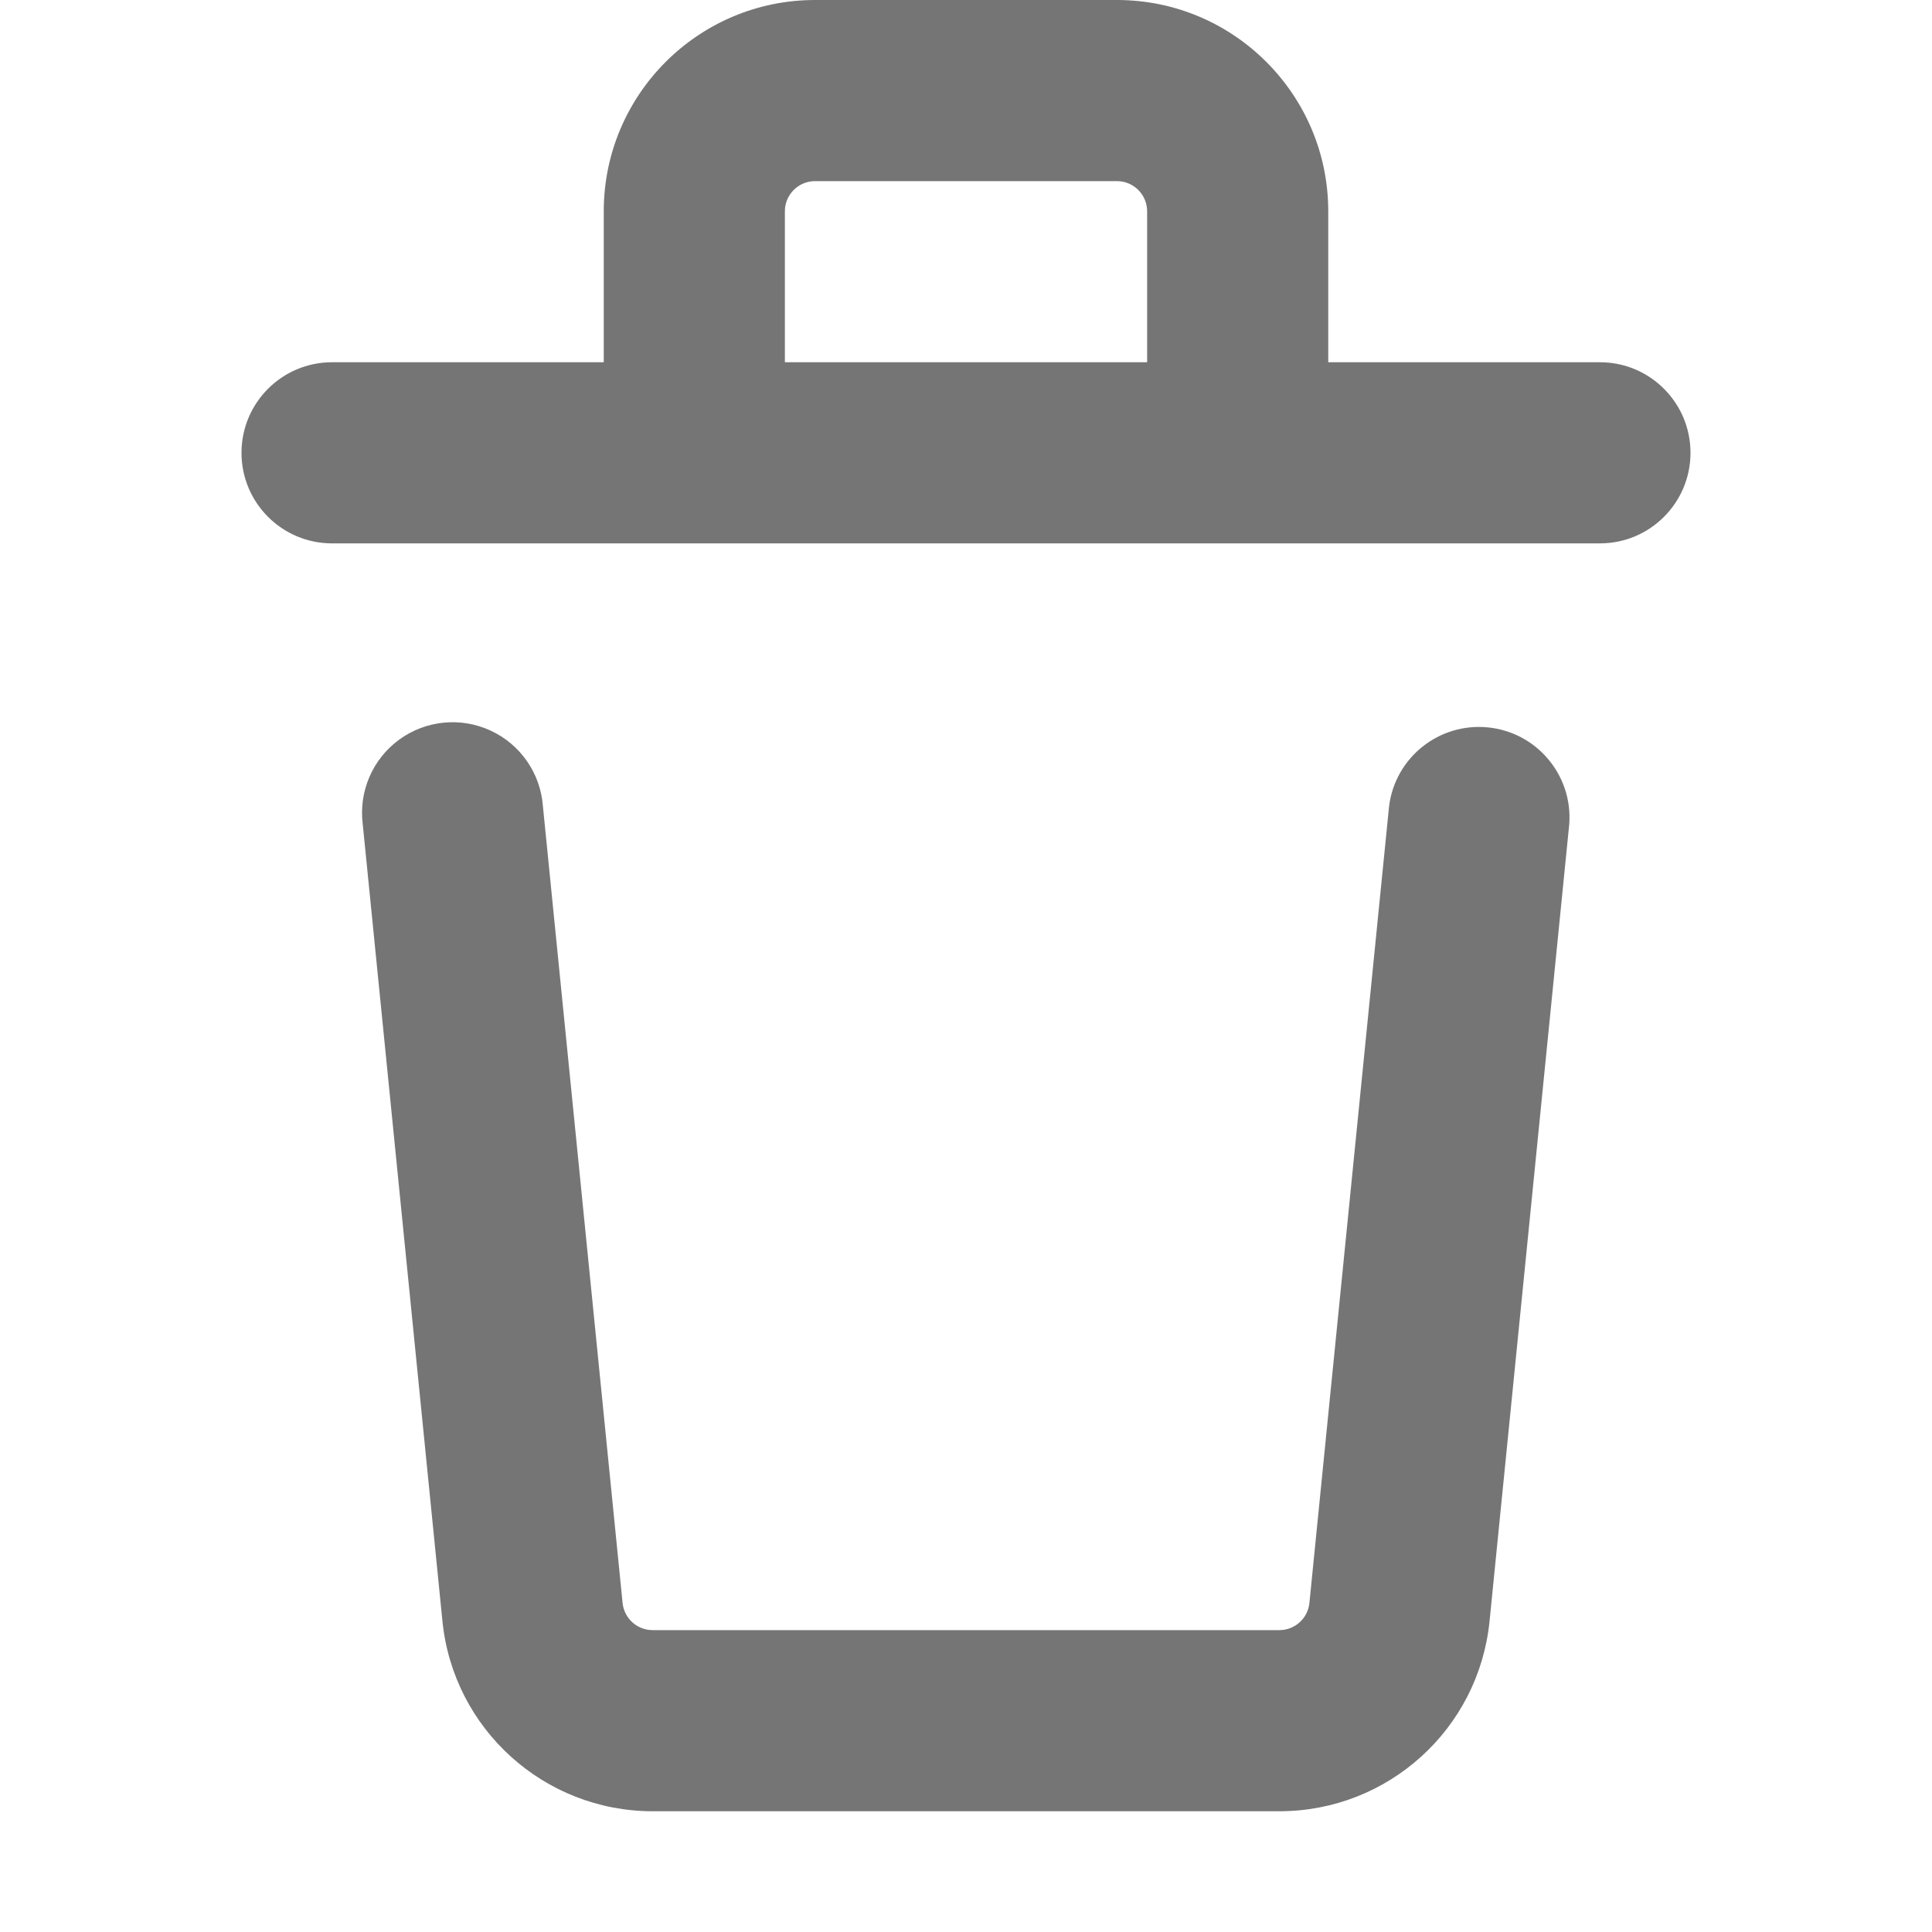
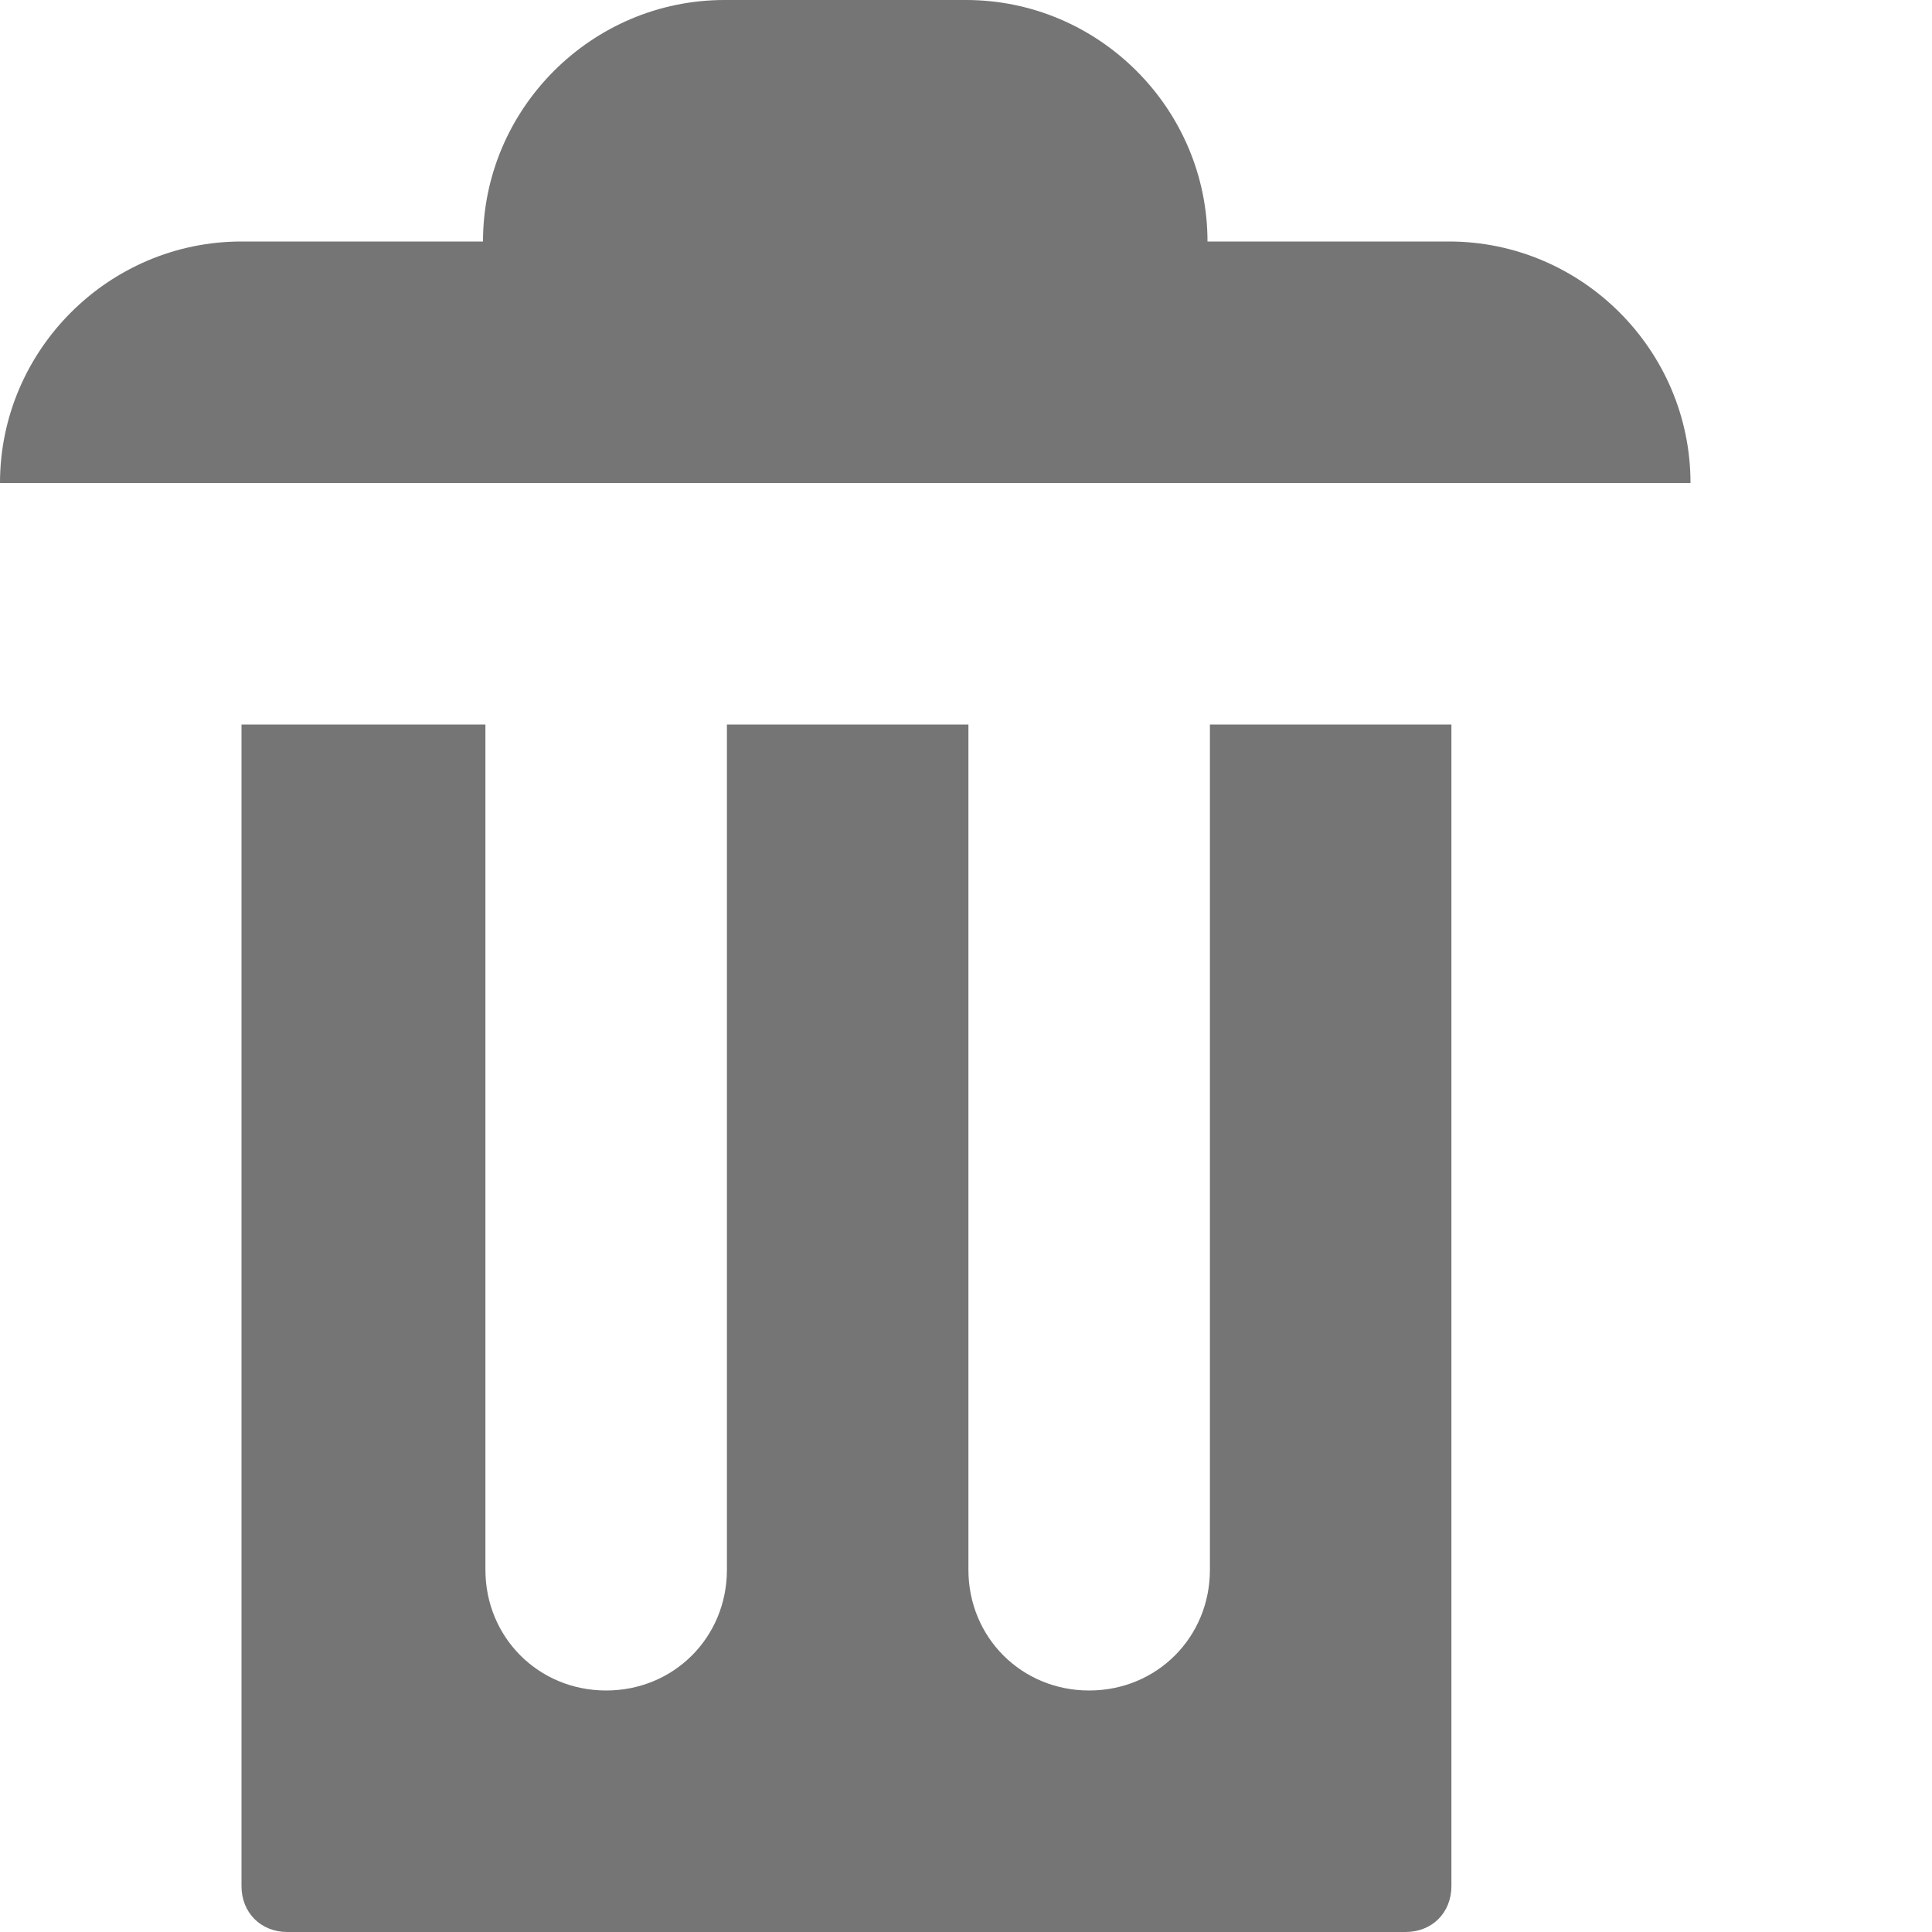
- <svg xmlns="http://www.w3.org/2000/svg" viewBox="0 0 16 16" width="16" height="16" fill="#757575">
-   <path fill-rule="evenodd" d="M6.5 1.75a.25.25 0 01.25-.25h2.5a.25.25 0 01.25.25V3h-3V1.75zm4.5 0V3h2.25a.75.75 0 010 1.5H2.75a.75.75 0 010-1.5H5V1.75C5 .784 5.784 0 6.75 0h2.5C10.216 0 11 .784 11 1.75zM4.496 6.675a.75.75 0 10-1.492.15l.66 6.6A1.75 1.75 0 005.405 15h5.19c.9 0 1.652-.681 1.741-1.576l.66-6.6a.75.75 0 00-1.492-.149l-.66 6.6a.25.25 0 01-.249.225h-5.19a.25.25 0 01-.249-.225l-.66-6.6z" />
+ <svg xmlns="http://www.w3.org/2000/svg" width="8" height="8" viewBox="0 0 8 8" fill="#757575">
+   <path d="M3 0c-.55 0-1 .45-1 1h-1c-.55 0-1 .45-1 1h7c0-.55-.45-1-1-1h-1c0-.55-.45-1-1-1h-1zm-2 3v4.81c0 .11.08.19.19.19h4.63c.11 0 .19-.08.19-.19v-4.81h-1v3.5c0 .28-.22.5-.5.5s-.5-.22-.5-.5v-3.5h-1v3.5c0 .28-.22.5-.5.5s-.5-.22-.5-.5v-3.5h-1z" />
</svg>
